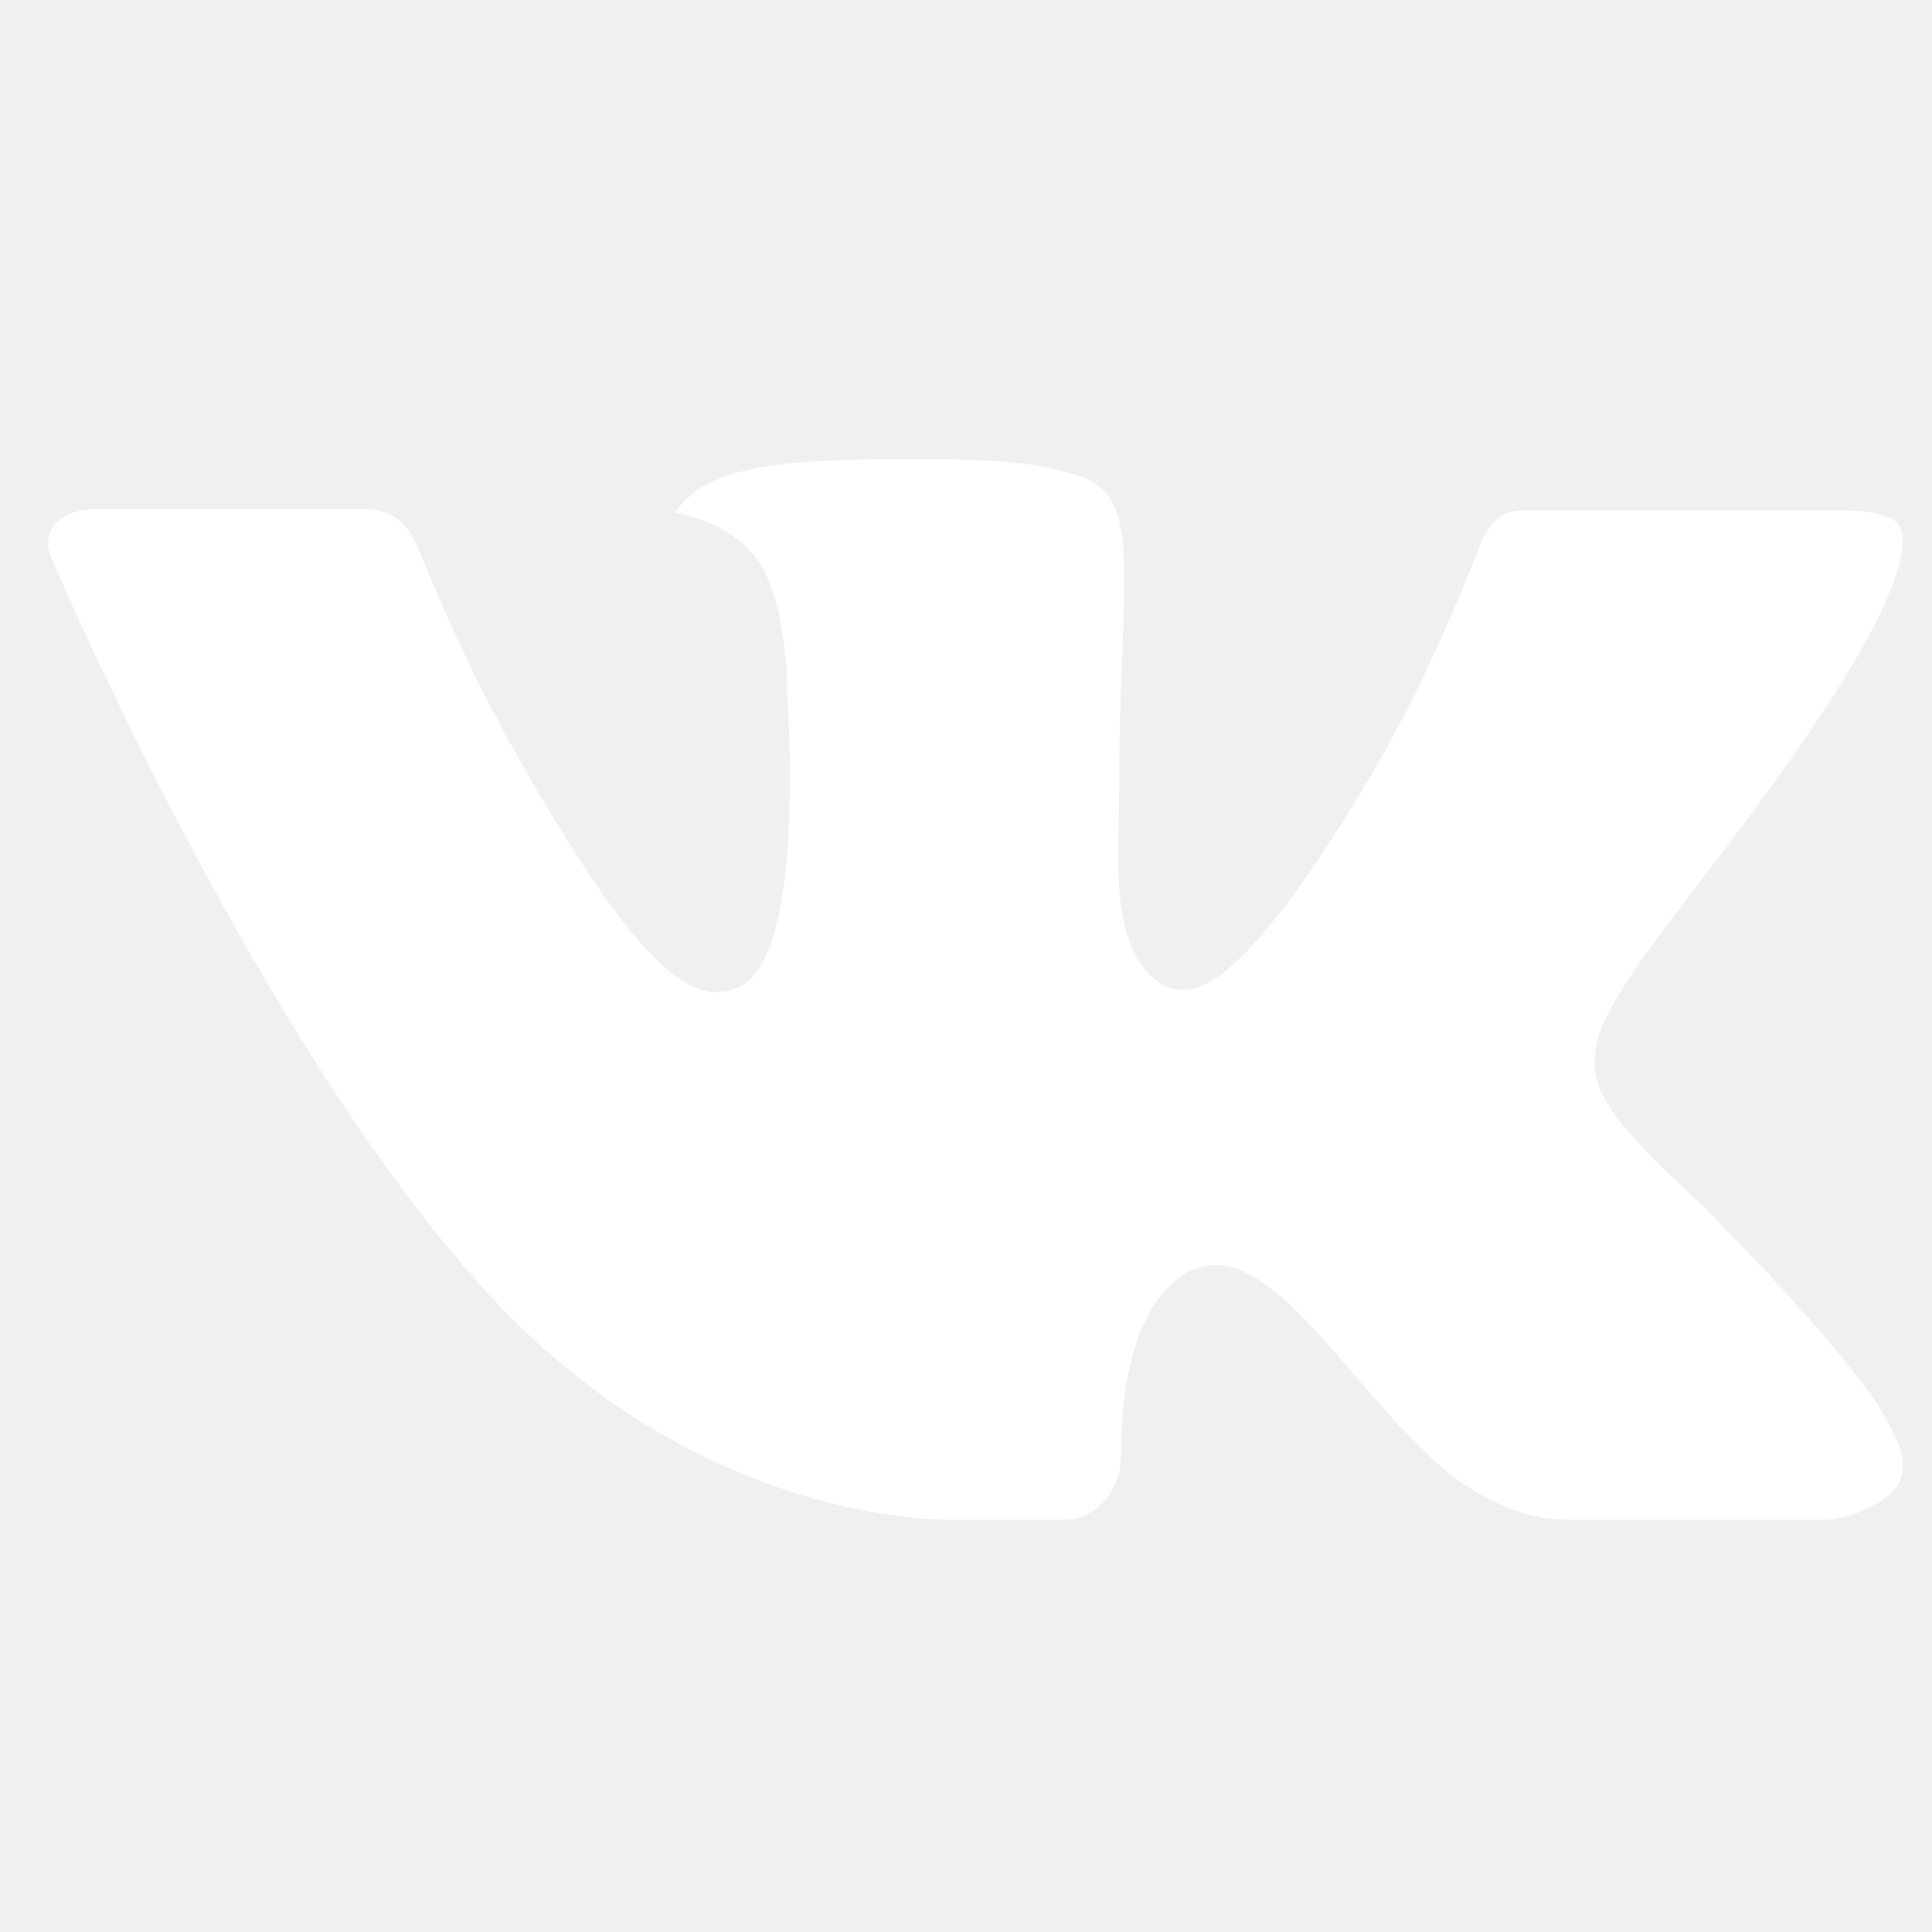
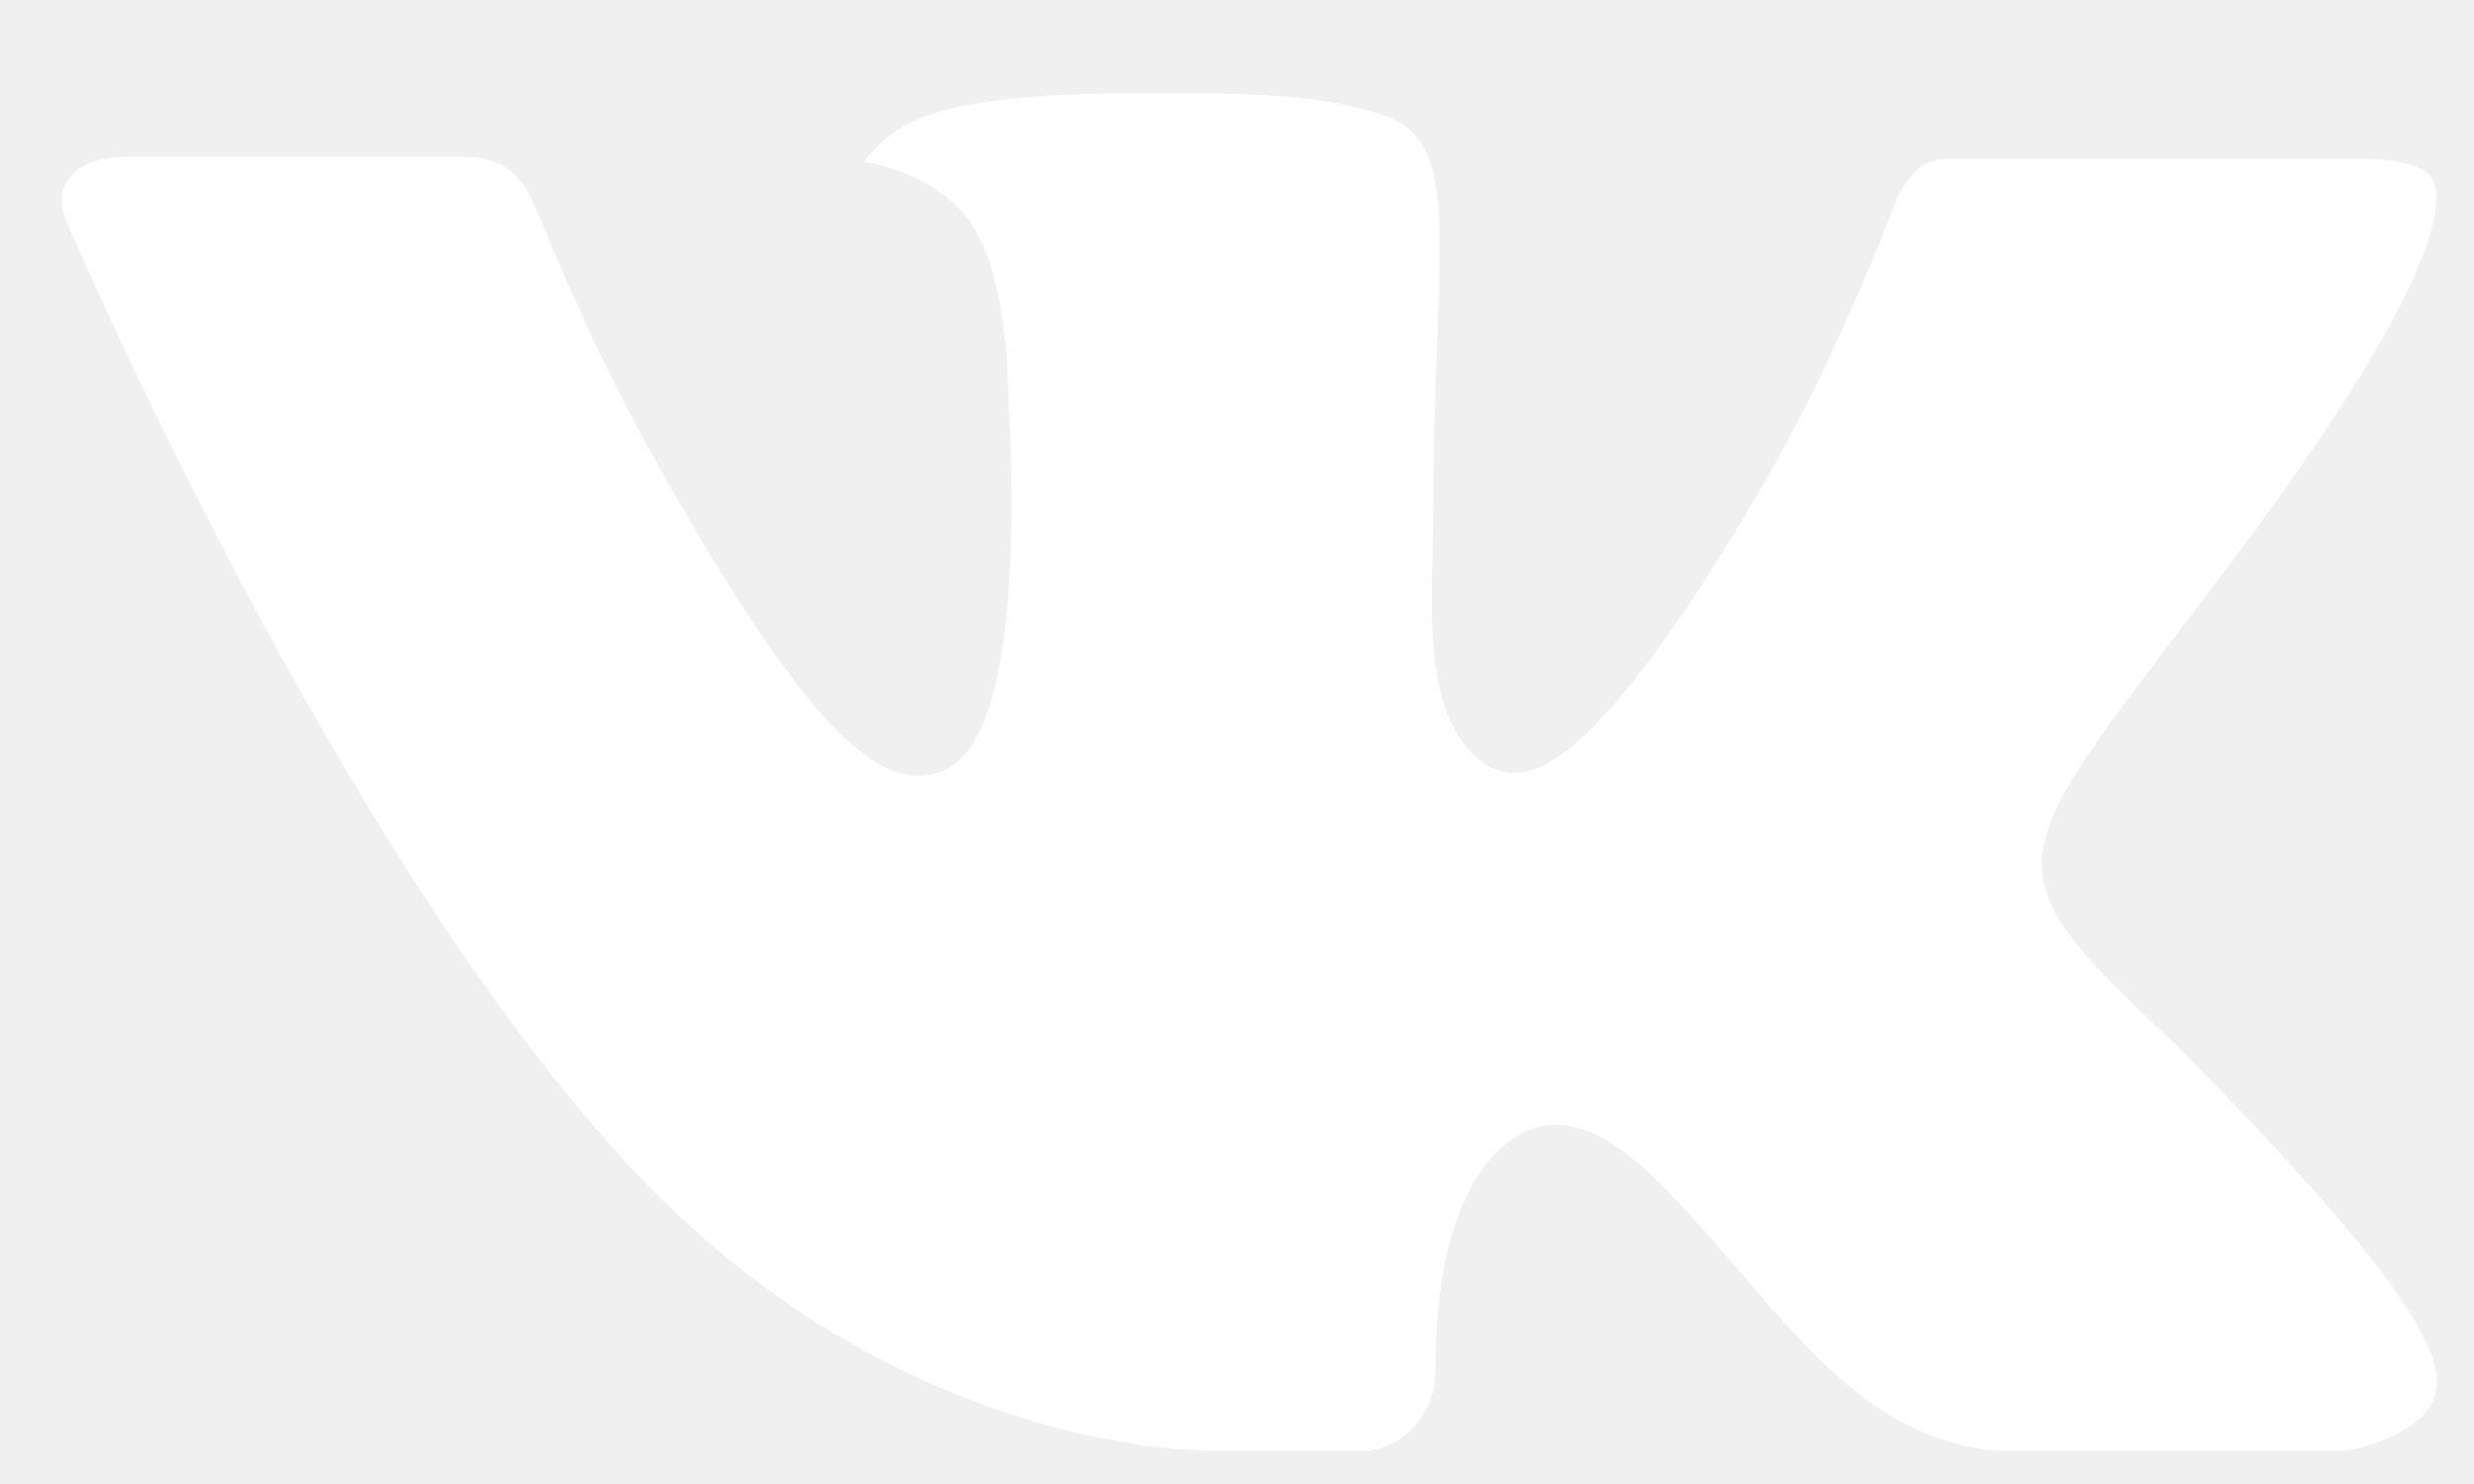
- <svg xmlns="http://www.w3.org/2000/svg" width="25" height="25" fill="none">
-   <g clip-path="url(#a)">
-     <path fill-rule="evenodd" clip-rule="evenodd" d="M21.986 15.56s1.94 1.917 2.42 2.804a.12.12 0 0 1 .022.042c.196.327.244.584.148.774-.162.313-.71.47-.897.483h-3.43c-.238 0-.735-.062-1.34-.48-.462-.323-.921-.854-1.367-1.374-.664-.771-1.24-1.441-1.821-1.441a.656.656 0 0 0-.216.036c-.44.14-1 .767-1 2.438 0 .524-.413.821-.702.821h-1.57c-.536 0-3.322-.187-5.793-2.792C3.412 13.68.693 7.283.667 7.226c-.17-.414.186-.64.57-.64H4.7c.464 0 .616.282.721.534.123.289.576 1.446 1.32 2.745 1.205 2.115 1.945 2.975 2.537 2.975.111 0 .22-.029.317-.084.773-.425.629-3.185.593-3.754 0-.11-.002-1.232-.398-1.774-.283-.39-.765-.54-1.057-.596.078-.112.244-.285.456-.387.53-.264 1.486-.303 2.435-.303h.527c1.03.015 1.296.08 1.67.176.754.18.768.668.702 2.331-.019.475-.04 1.01-.04 1.64 0 .135-.005.285-.005.437-.023.854-.053 1.815.55 2.21a.492.492 0 0 0 .26.074c.208 0 .834 0 2.53-2.91.743-1.285 1.32-2.8 1.359-2.915.033-.063.134-.242.257-.314a.575.575 0 0 1 .283-.067h4.074c.444 0 .745.067.804.235.098.272-.02 1.104-1.88 3.619-.313.419-.587.781-.829 1.098-1.686 2.213-1.686 2.324.1 4.004Z" fill="#fff" />
-   </g>
-   <defs>
-     <clipPath id="a">
-       <path fill="#fff" d="M.624.803h24v24h-24z" />
-     </clipPath>
-   </defs>
+ <svg xmlns="http://www.w3.org/2000/svg" width="25" height="15" viewBox="0 0 25 15" fill="none">
+   <path fill-rule="evenodd" clip-rule="evenodd" d="M21.986 10.56C21.986 10.56 23.926 12.477 24.406 13.364C24.416 13.376 24.423 13.39 24.428 13.406C24.624 13.733 24.672 13.99 24.576 14.18C24.414 14.493 23.865 14.65 23.679 14.663H20.25C20.011 14.663 19.514 14.601 18.909 14.183C18.447 13.86 17.988 13.329 17.542 12.809C16.878 12.038 16.303 11.368 15.721 11.368C15.647 11.368 15.574 11.38 15.505 11.404C15.064 11.543 14.505 12.171 14.505 13.842C14.505 14.366 14.092 14.663 13.803 14.663H12.232C11.697 14.663 8.911 14.476 6.44 11.871C3.412 8.681 0.693 2.283 0.667 2.226C0.498 1.812 0.853 1.587 1.237 1.587H4.7C5.164 1.587 5.316 1.868 5.421 2.12C5.544 2.409 5.997 3.566 6.741 4.865C7.946 6.98 8.686 7.84 9.278 7.84C9.389 7.84 9.498 7.811 9.595 7.756C10.368 7.331 10.224 4.571 10.188 4.002C10.188 3.892 10.186 2.77 9.79 2.228C9.507 1.839 9.025 1.688 8.733 1.632C8.811 1.52 8.977 1.347 9.189 1.245C9.718 0.981 10.675 0.942 11.624 0.942H12.151C13.18 0.957 13.447 1.023 13.821 1.118C14.575 1.298 14.589 1.786 14.523 3.449C14.504 3.924 14.484 4.46 14.484 5.09C14.484 5.224 14.478 5.374 14.478 5.526C14.455 6.38 14.425 7.341 15.027 7.736C15.105 7.784 15.196 7.81 15.288 7.81C15.496 7.81 16.122 7.81 17.817 4.9C18.561 3.615 19.137 2.099 19.177 1.985C19.21 1.922 19.311 1.743 19.434 1.671C19.521 1.624 19.618 1.601 19.717 1.604H23.791C24.235 1.604 24.536 1.671 24.595 1.839C24.693 2.111 24.576 2.943 22.716 5.458C22.402 5.877 22.128 6.239 21.886 6.556C20.2 8.769 20.2 8.88 21.986 10.56Z" fill="white" />
</svg>
